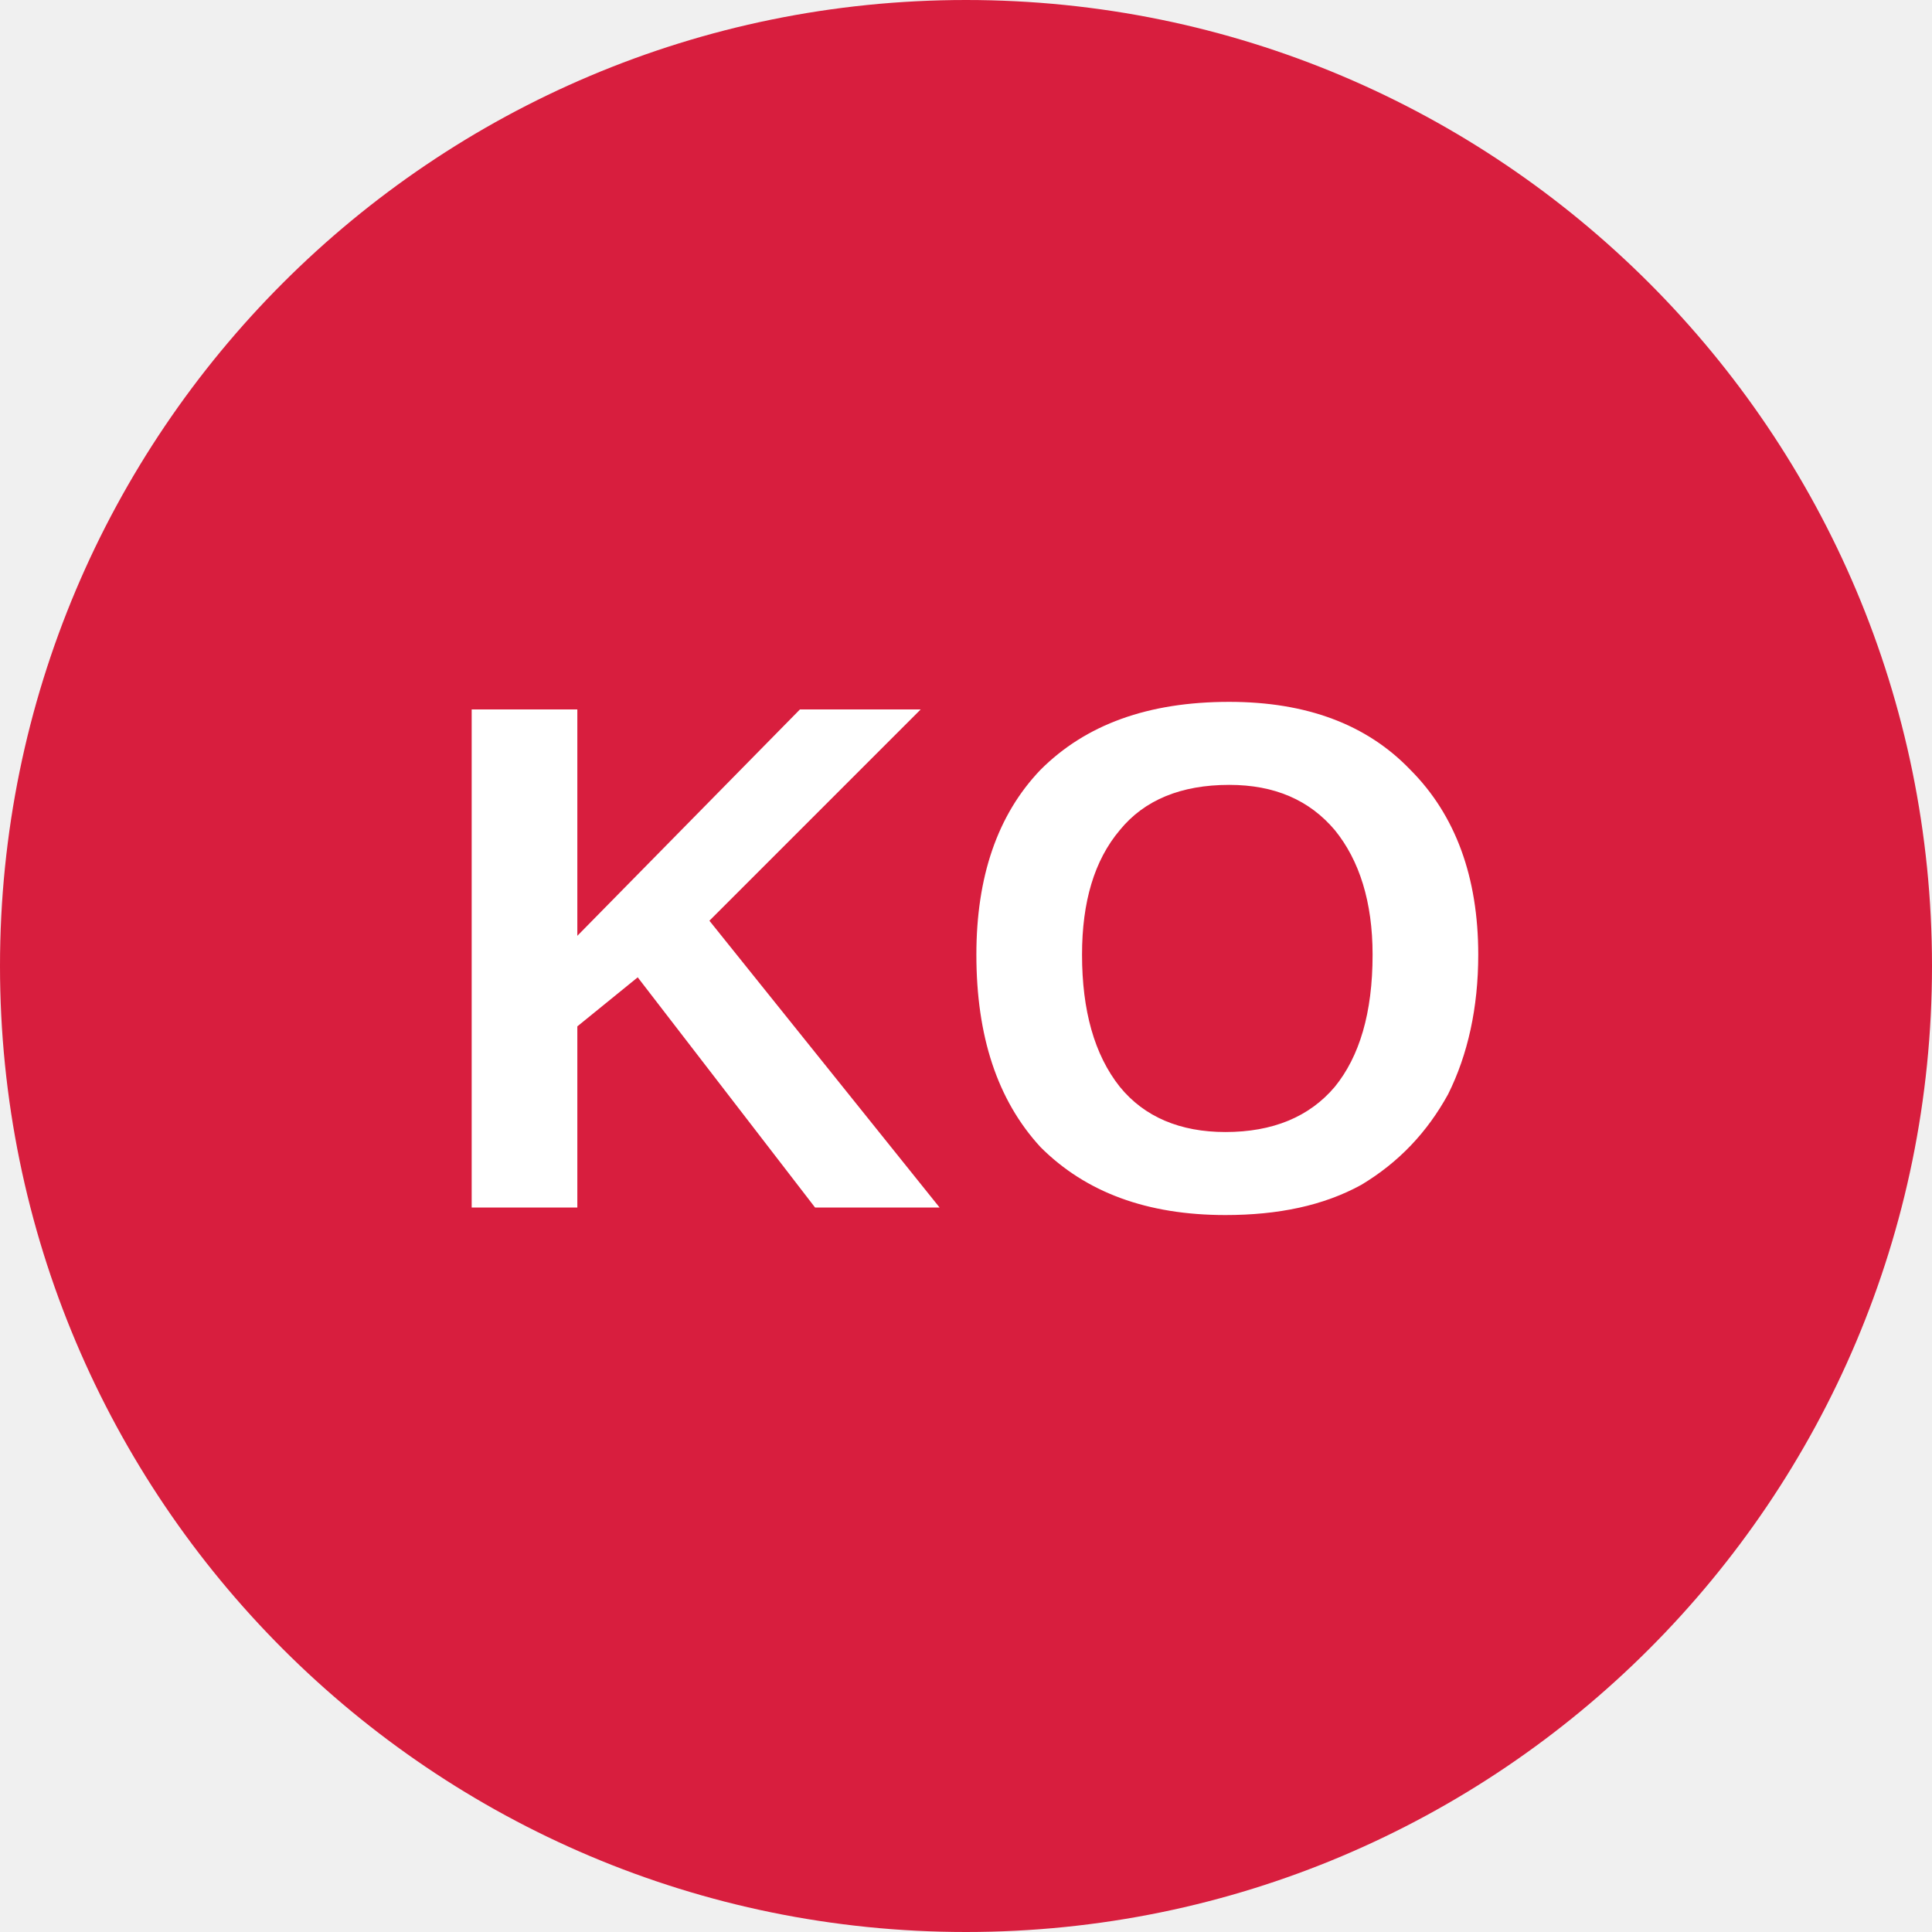
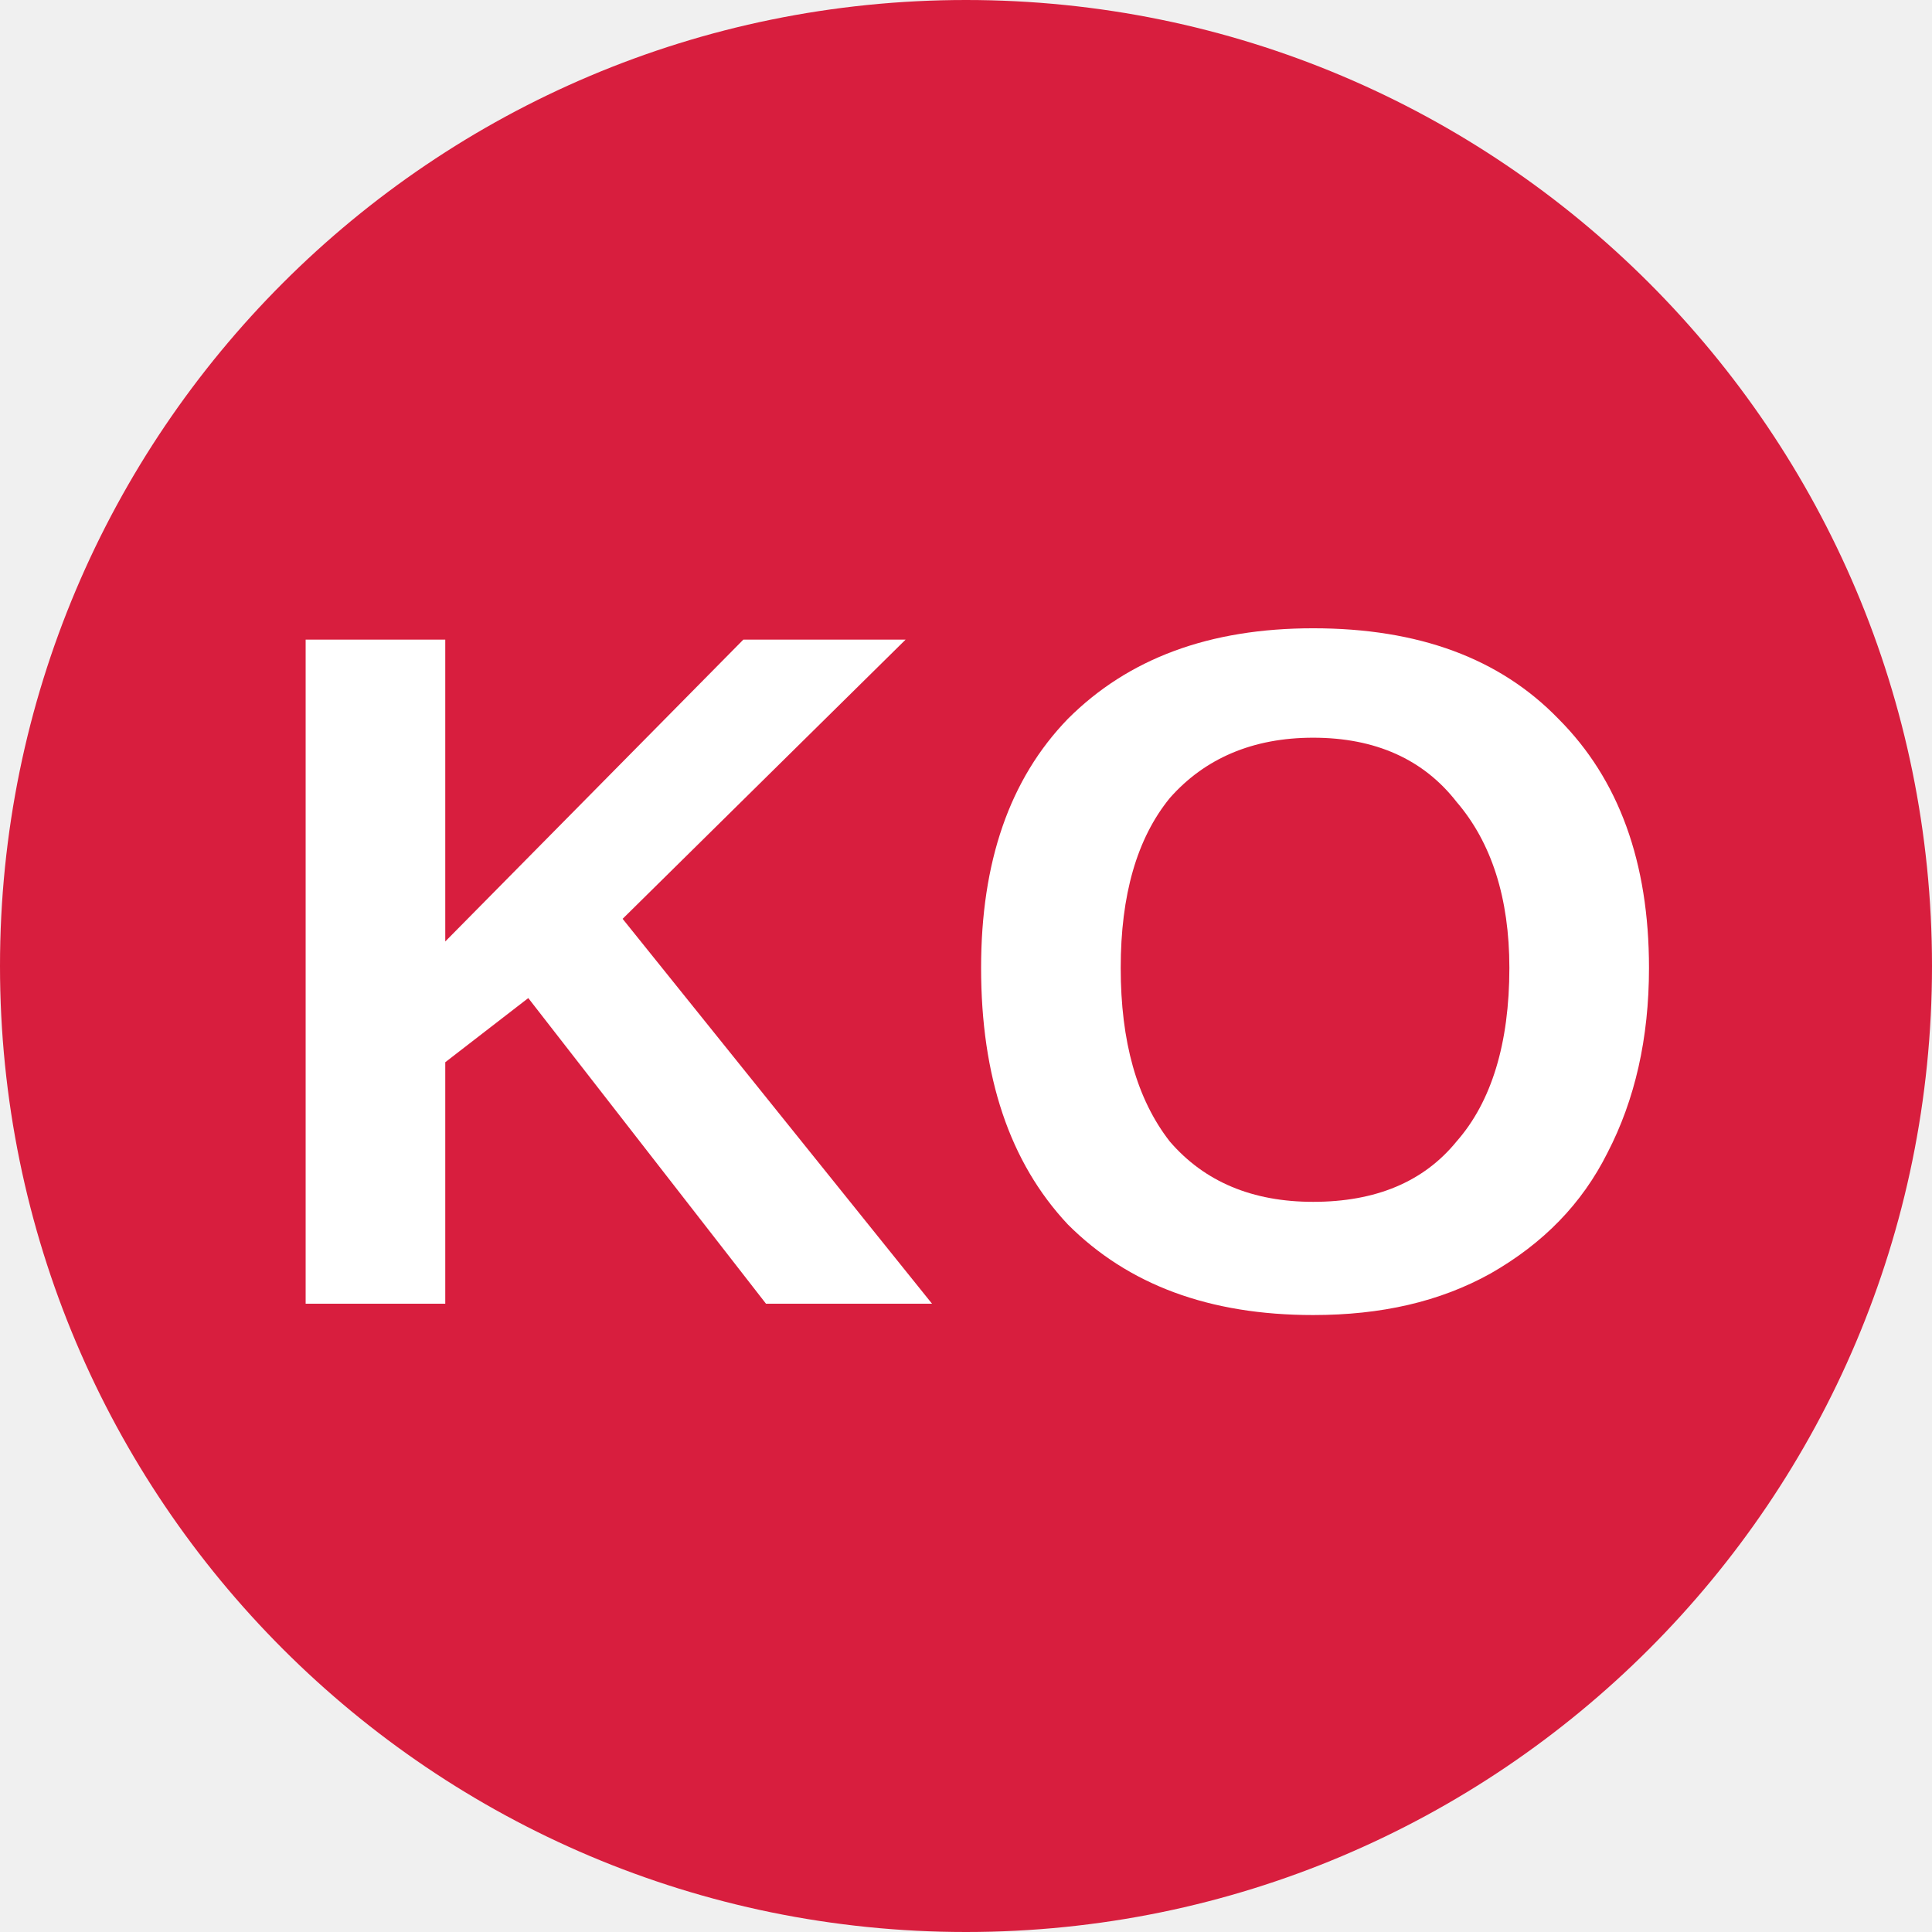
<svg xmlns="http://www.w3.org/2000/svg" viewBox="0 0 8 8">
  <circle cx="4" cy="4" r="4" fill="#d81e3e" />
-   <text x="4" y="5" text-anchor="middle" font-weight="700" font-size="3" font-family="Arial" fill="#ffffff">KO</text>
+   <text x="4" y="5.4" text-anchor="middle" font-weight="700" font-size="4" font-family="Arial" fill="#fff">KO</text>
</svg>
